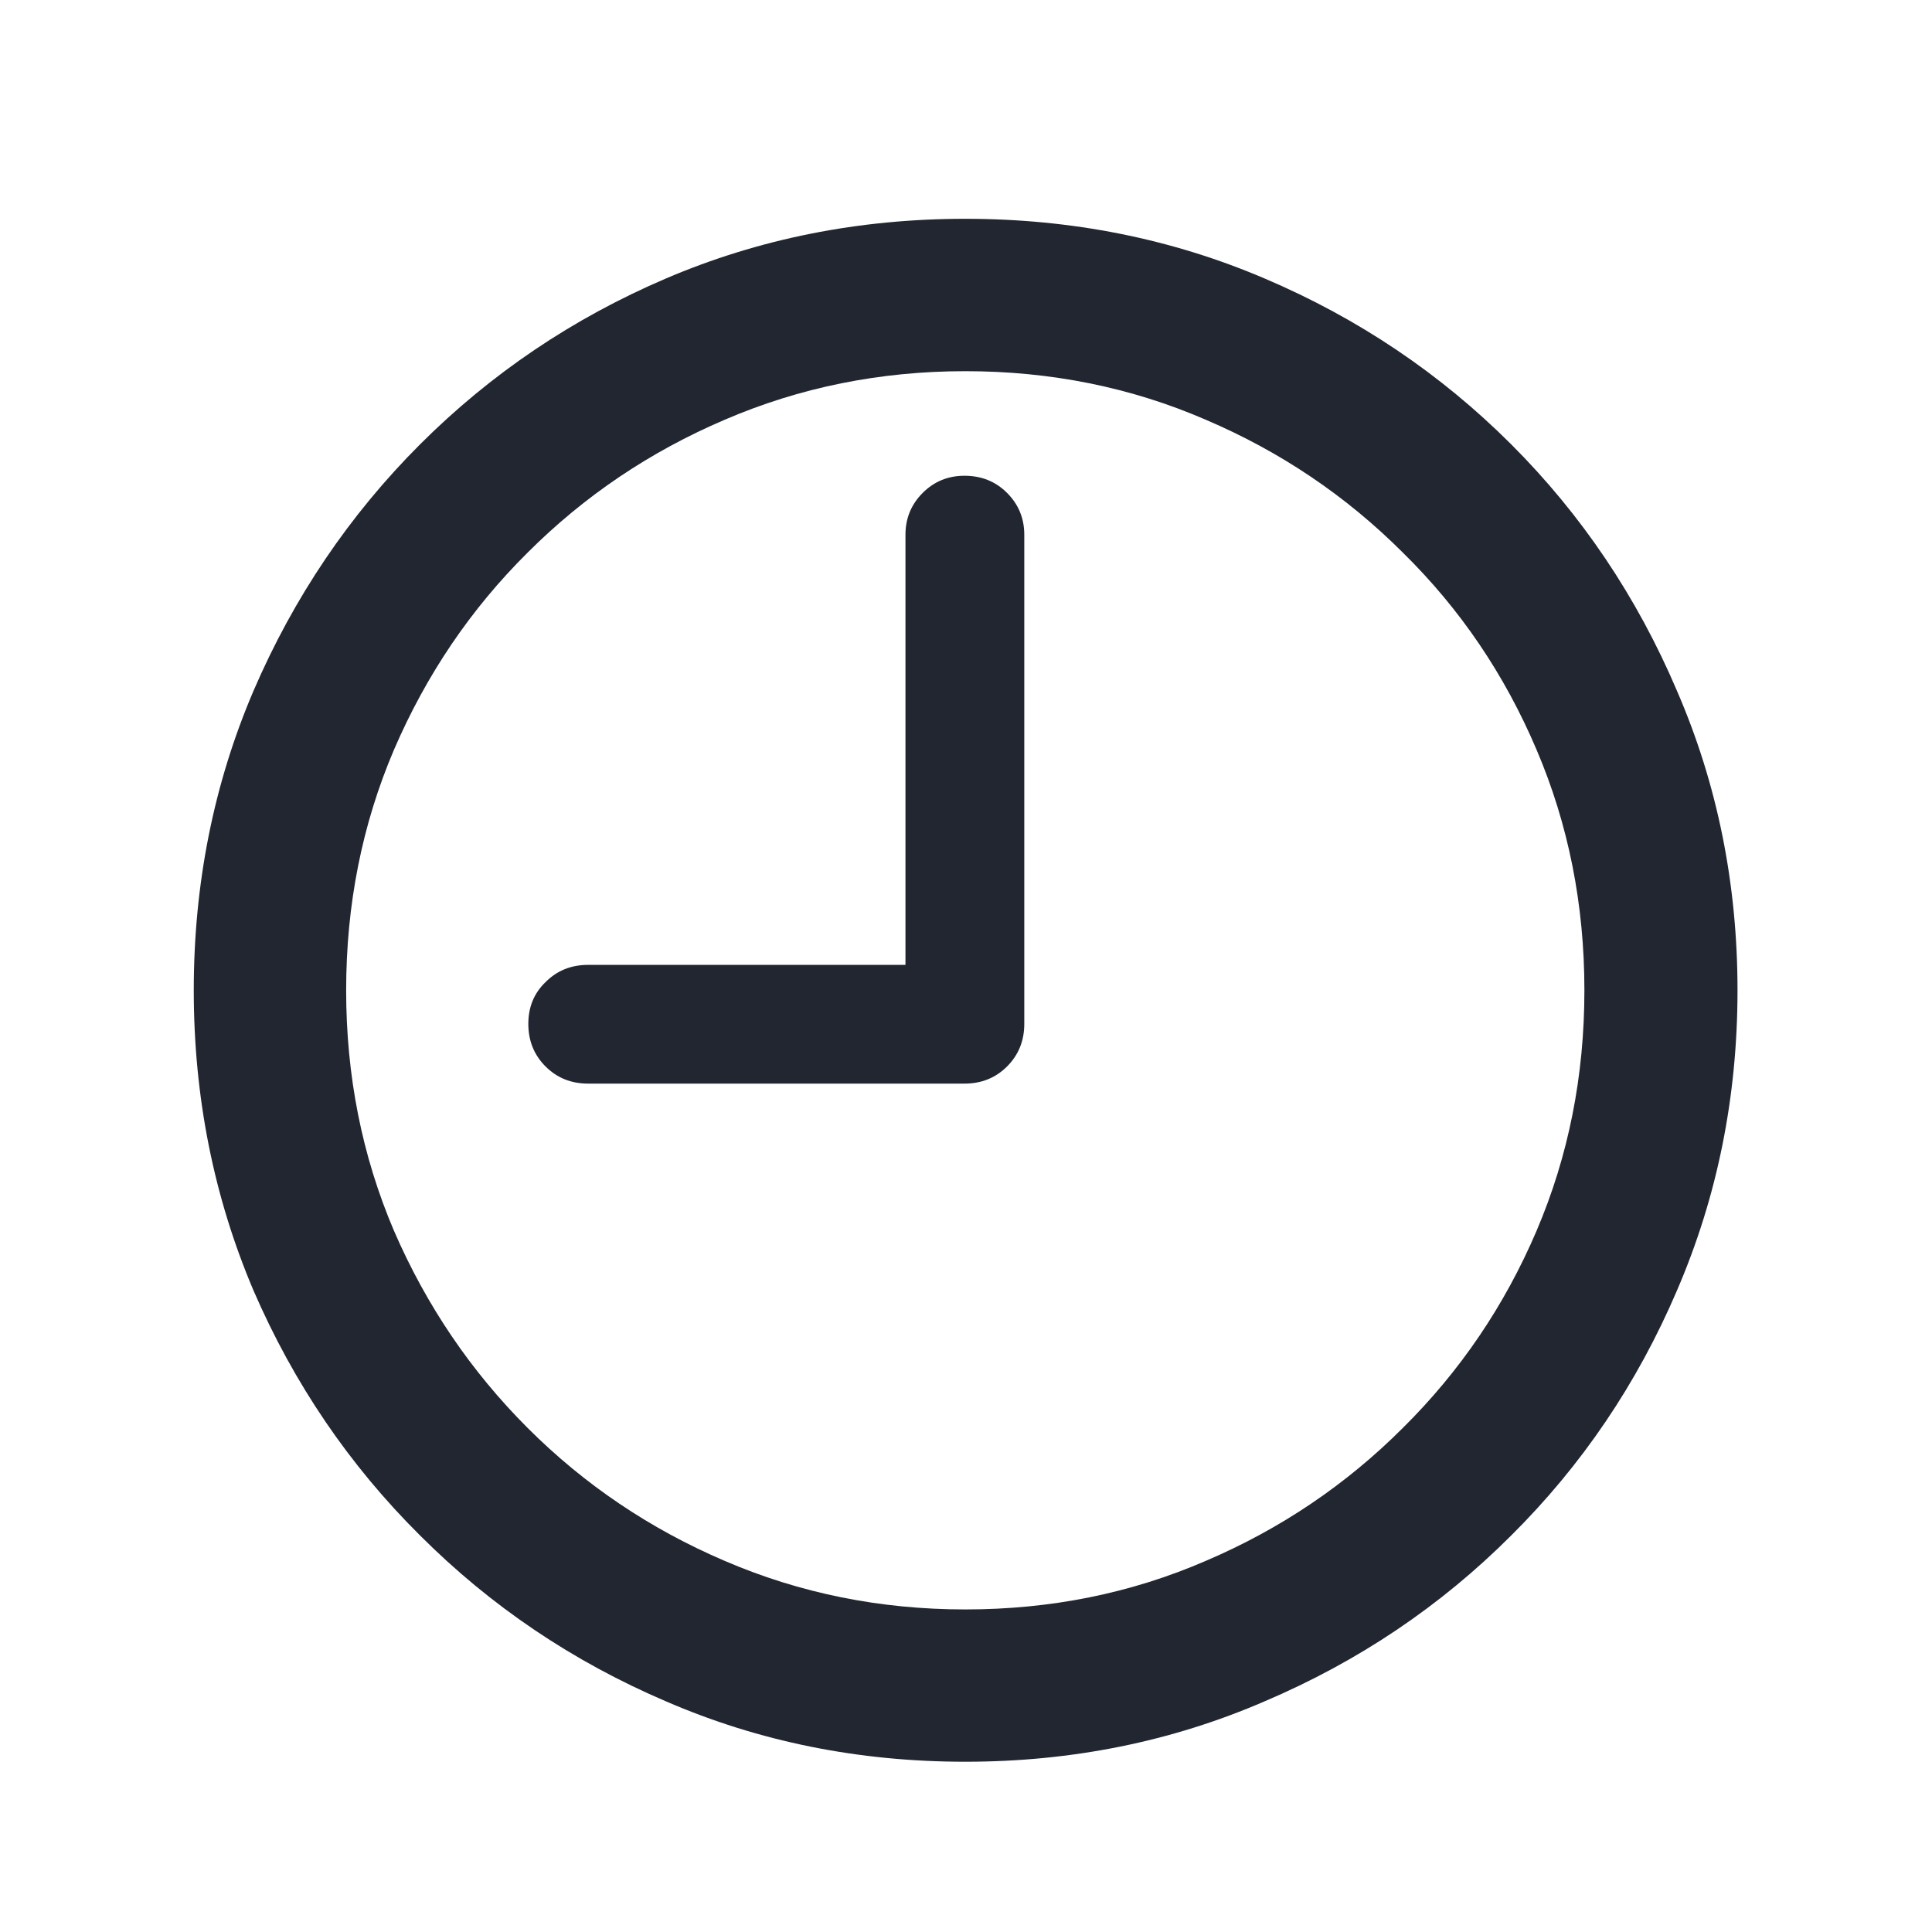
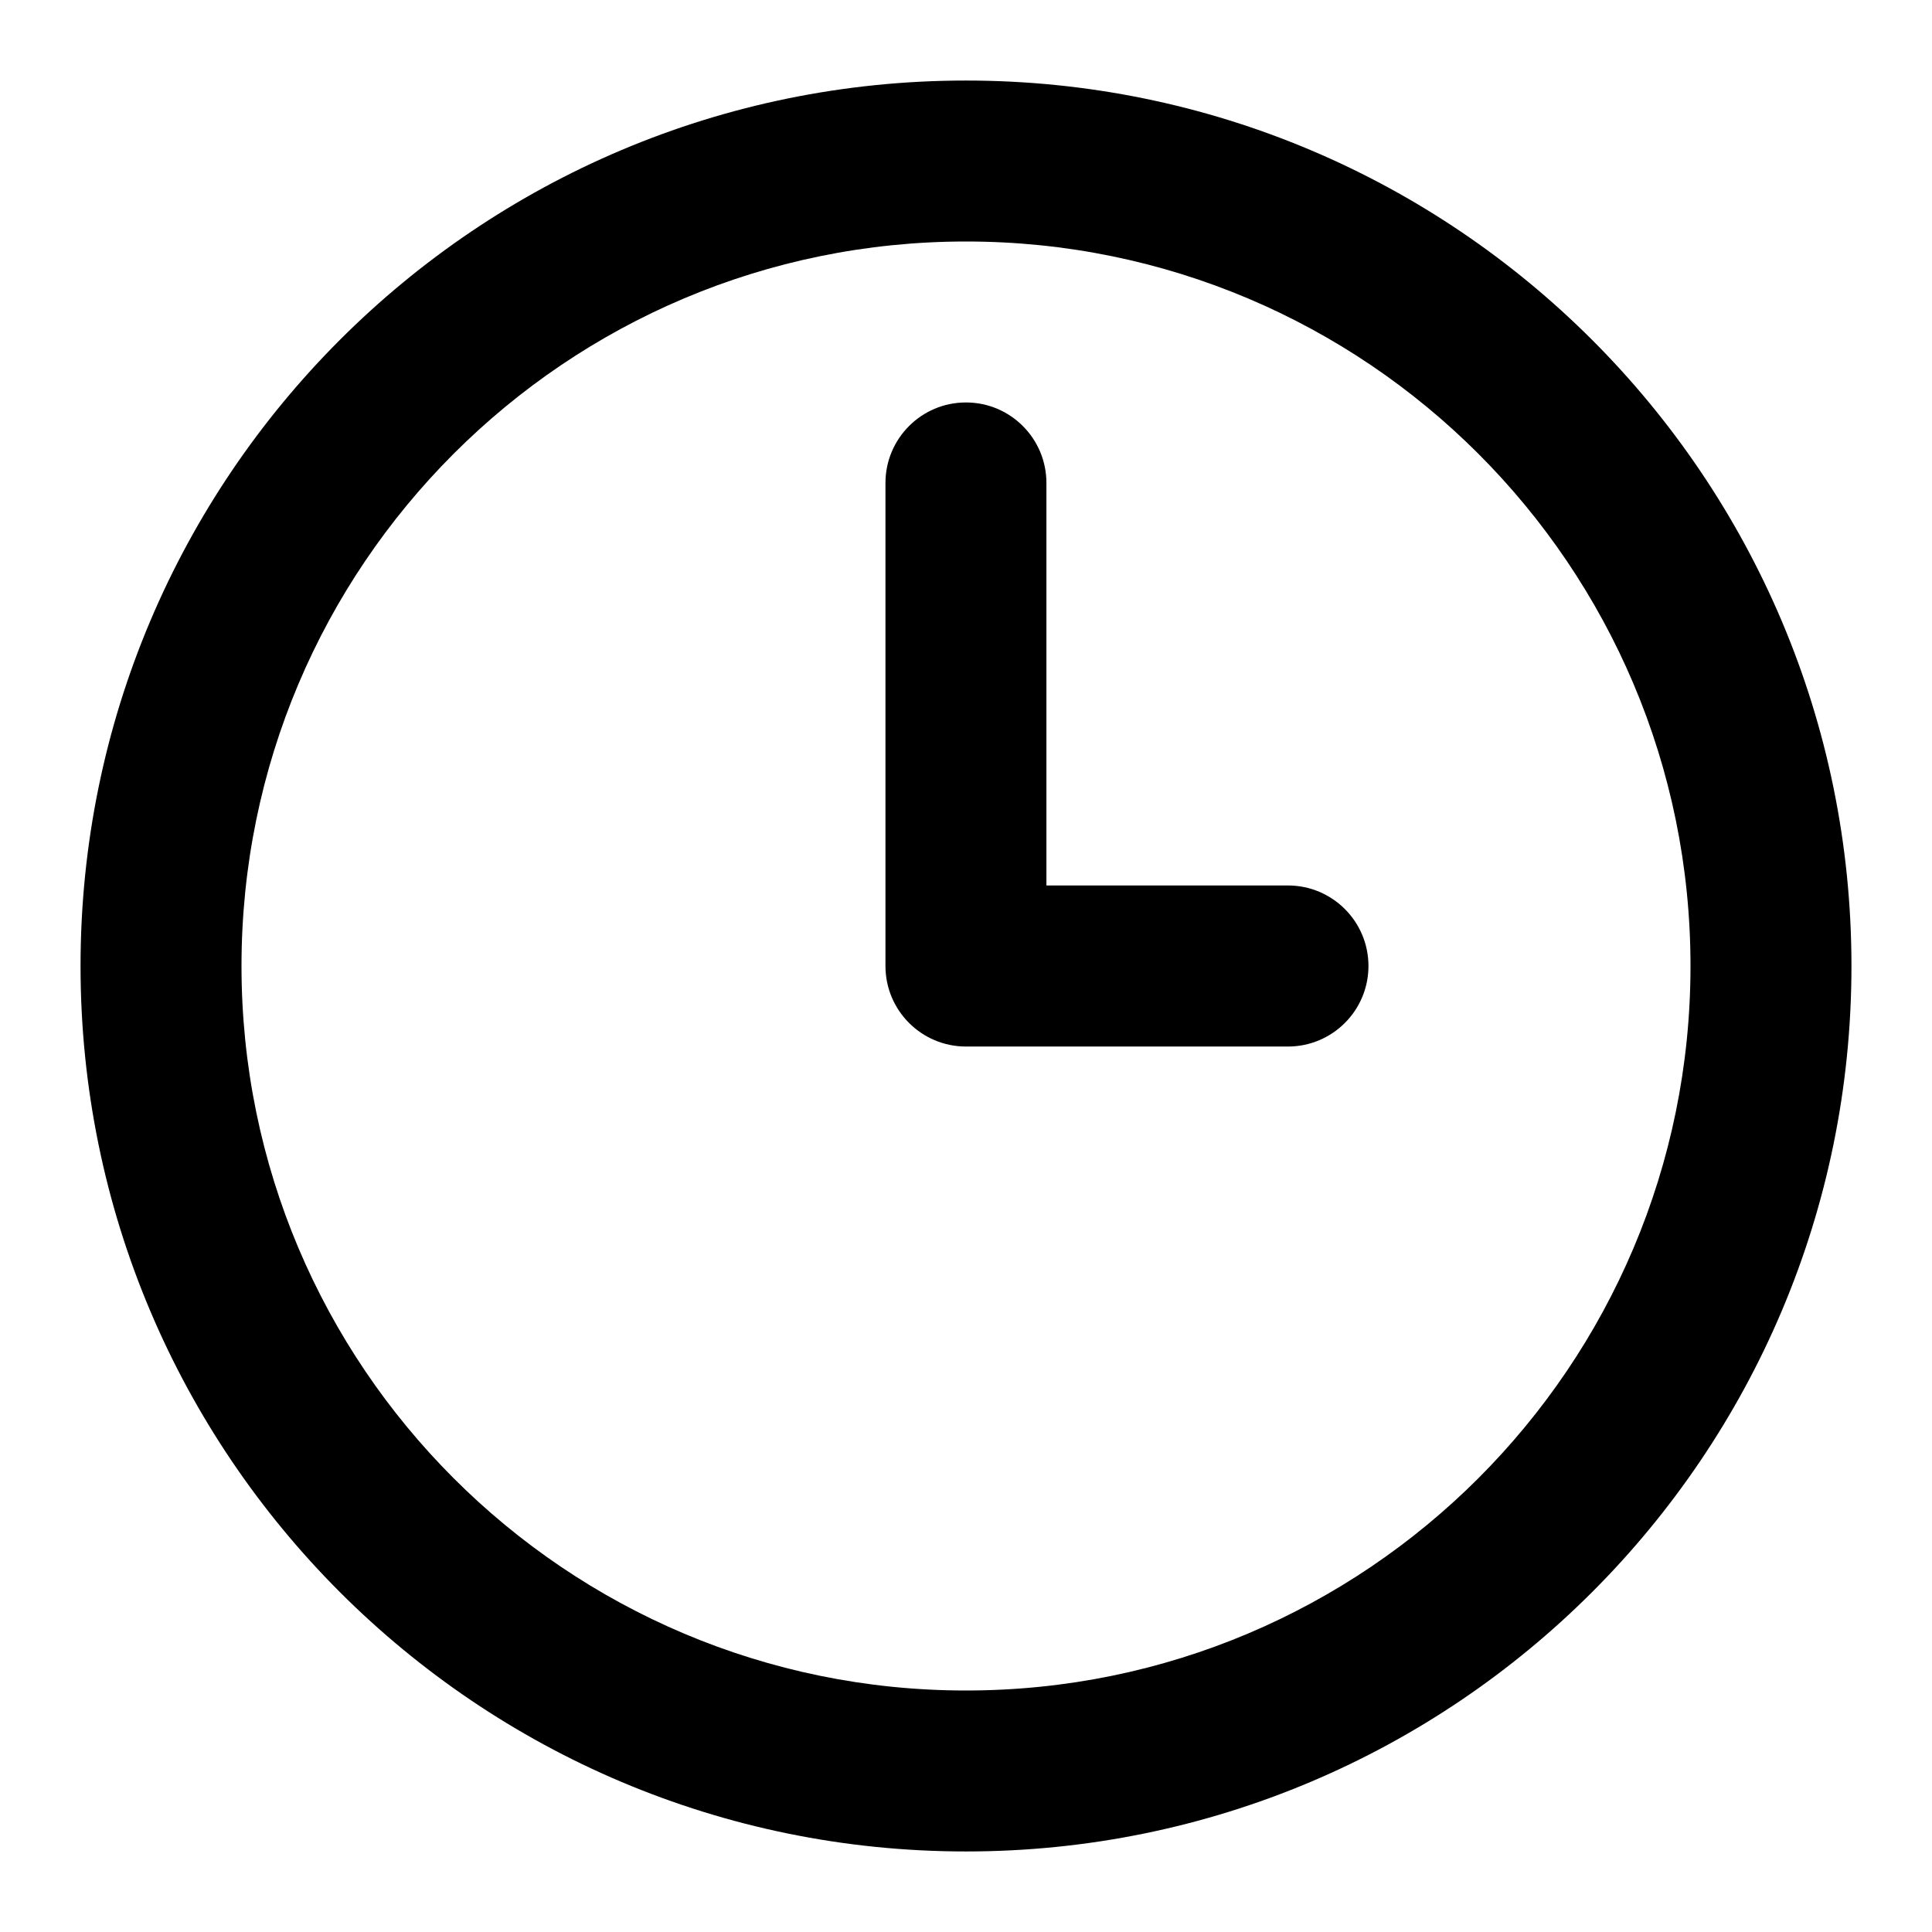
- <svg xmlns="http://www.w3.org/2000/svg" width="24" height="24" viewBox="0 0 24 24" fill="none">
-   <path d="M7.306 13.461C7.095 13.461 6.919 13.39 6.777 13.248C6.635 13.106 6.563 12.93 6.563 12.719C6.563 12.509 6.635 12.336 6.777 12.2C6.919 12.057 7.095 11.986 7.306 11.986H11.248V6.643C11.248 6.438 11.32 6.265 11.462 6.123C11.604 5.981 11.777 5.91 11.981 5.91C12.192 5.91 12.368 5.981 12.51 6.123C12.652 6.265 12.724 6.438 12.724 6.643V12.719C12.724 12.93 12.652 13.106 12.51 13.248C12.368 13.39 12.192 13.461 11.981 13.461H7.306ZM11.991 21.885C10.667 21.885 9.427 21.635 8.271 21.134C7.114 20.639 6.097 19.953 5.218 19.074C4.34 18.202 3.65 17.188 3.149 16.031C2.655 14.868 2.407 13.625 2.407 12.302C2.407 10.978 2.655 9.738 3.149 8.582C3.65 7.419 4.34 6.398 5.218 5.52C6.097 4.642 7.114 3.955 8.271 3.46C9.427 2.966 10.667 2.718 11.991 2.718C13.314 2.718 14.554 2.966 15.711 3.46C16.874 3.955 17.894 4.642 18.773 5.52C19.651 6.398 20.337 7.419 20.832 8.582C21.333 9.738 21.584 10.978 21.584 12.302C21.584 13.625 21.333 14.868 20.832 16.031C20.337 17.188 19.651 18.202 18.773 19.074C17.894 19.953 16.874 20.639 15.711 21.134C14.554 21.635 13.314 21.885 11.991 21.885ZM11.991 19.993C13.055 19.993 14.05 19.792 14.978 19.39C15.906 18.994 16.722 18.443 17.427 17.738C18.139 17.033 18.692 16.217 19.088 15.289C19.484 14.361 19.682 13.366 19.682 12.302C19.682 11.238 19.484 10.242 19.088 9.314C18.692 8.381 18.139 7.564 17.427 6.865C16.722 6.16 15.906 5.61 14.978 5.214C14.05 4.812 13.055 4.611 11.991 4.611C10.933 4.611 9.937 4.812 9.003 5.214C8.076 5.61 7.259 6.16 6.554 6.865C5.849 7.564 5.296 8.381 4.894 9.314C4.498 10.242 4.3 11.238 4.3 12.302C4.3 13.366 4.498 14.361 4.894 15.289C5.296 16.217 5.849 17.033 6.554 17.738C7.259 18.443 8.076 18.994 9.003 19.39C9.937 19.792 10.933 19.993 11.991 19.993Z" fill="#222631" />
+ <svg xmlns="http://www.w3.org/2000/svg" fill="none" viewBox="0 0 16 16">
+   <path fill="currentColor" d="M8 3.333c.368 0 .666.299.666.667v3.333h2a.667.667 0 1 1 0 1.334H7.999A.667.667 0 0 1 7.333 8V4c0-.368.298-.667.666-.667Z" />
+   <path fill="currentColor" fill-rule="evenodd" d="M8 .667a7.333 7.333 0 1 1 0 14.666A7.333 7.333 0 0 1 8 .667ZM8 2a6 6 0 1 0 0 12A6 6 0 0 0 8 2Z" clip-rule="evenodd" />
</svg>
